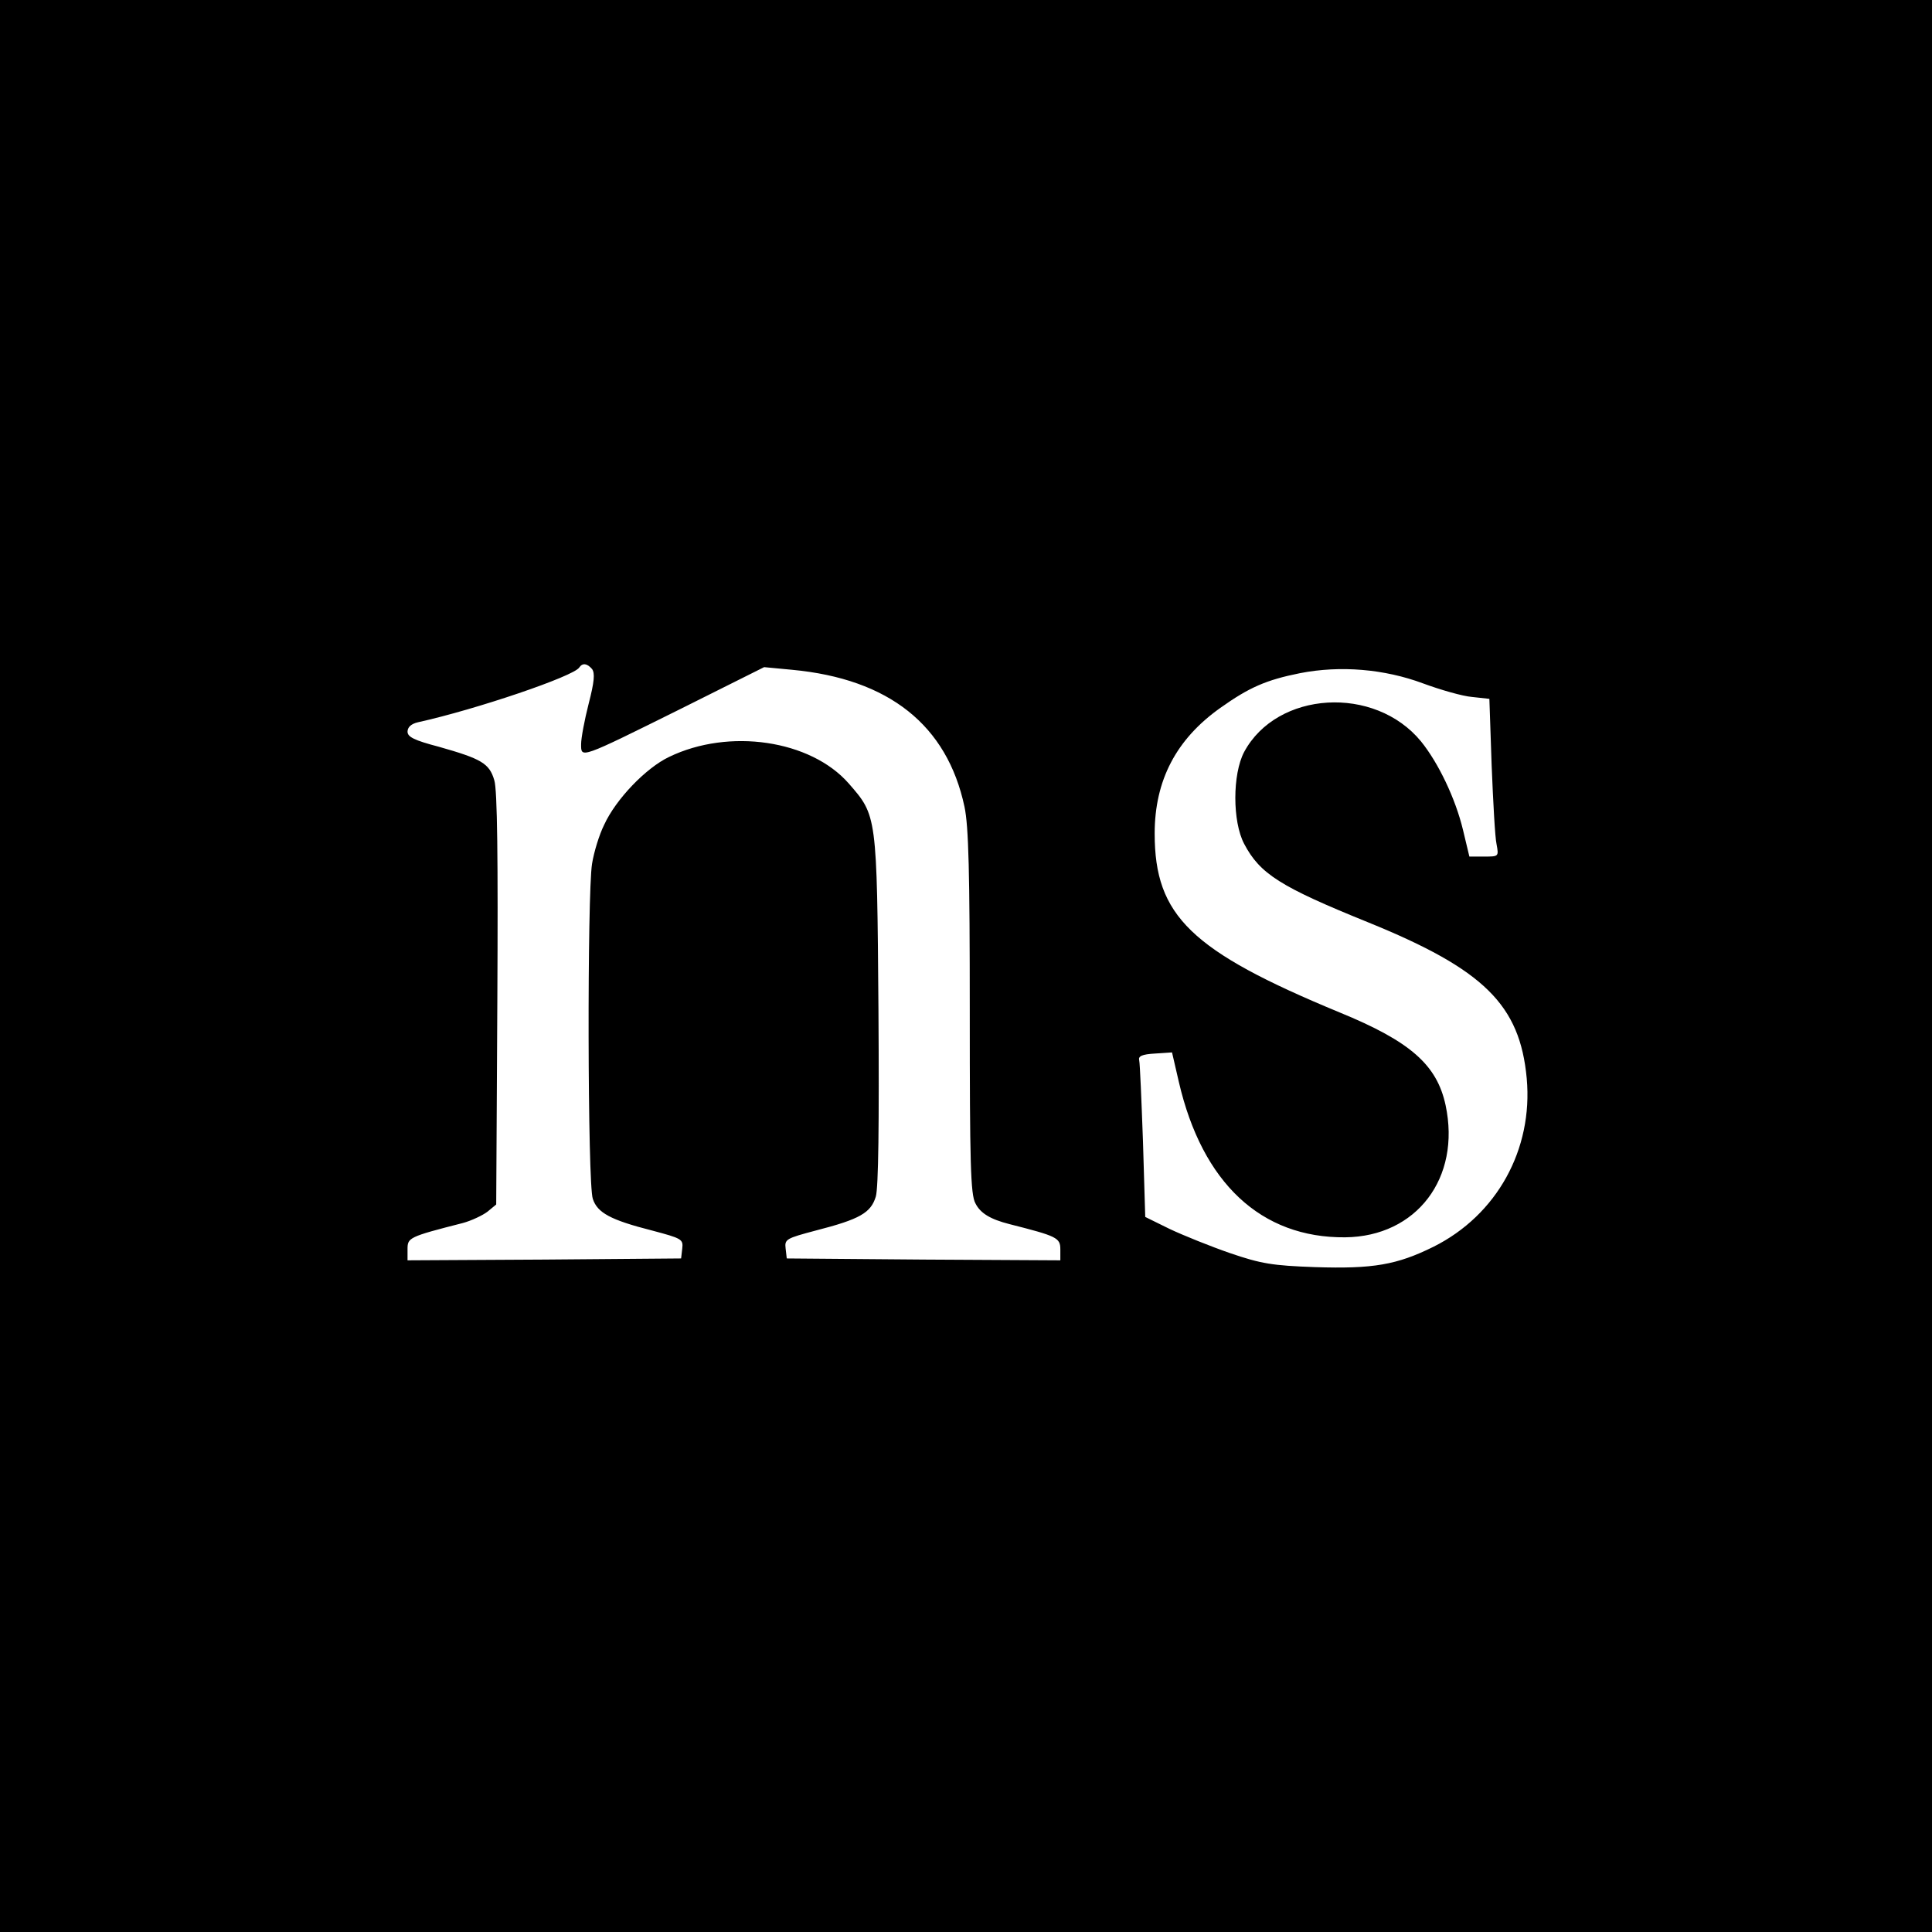
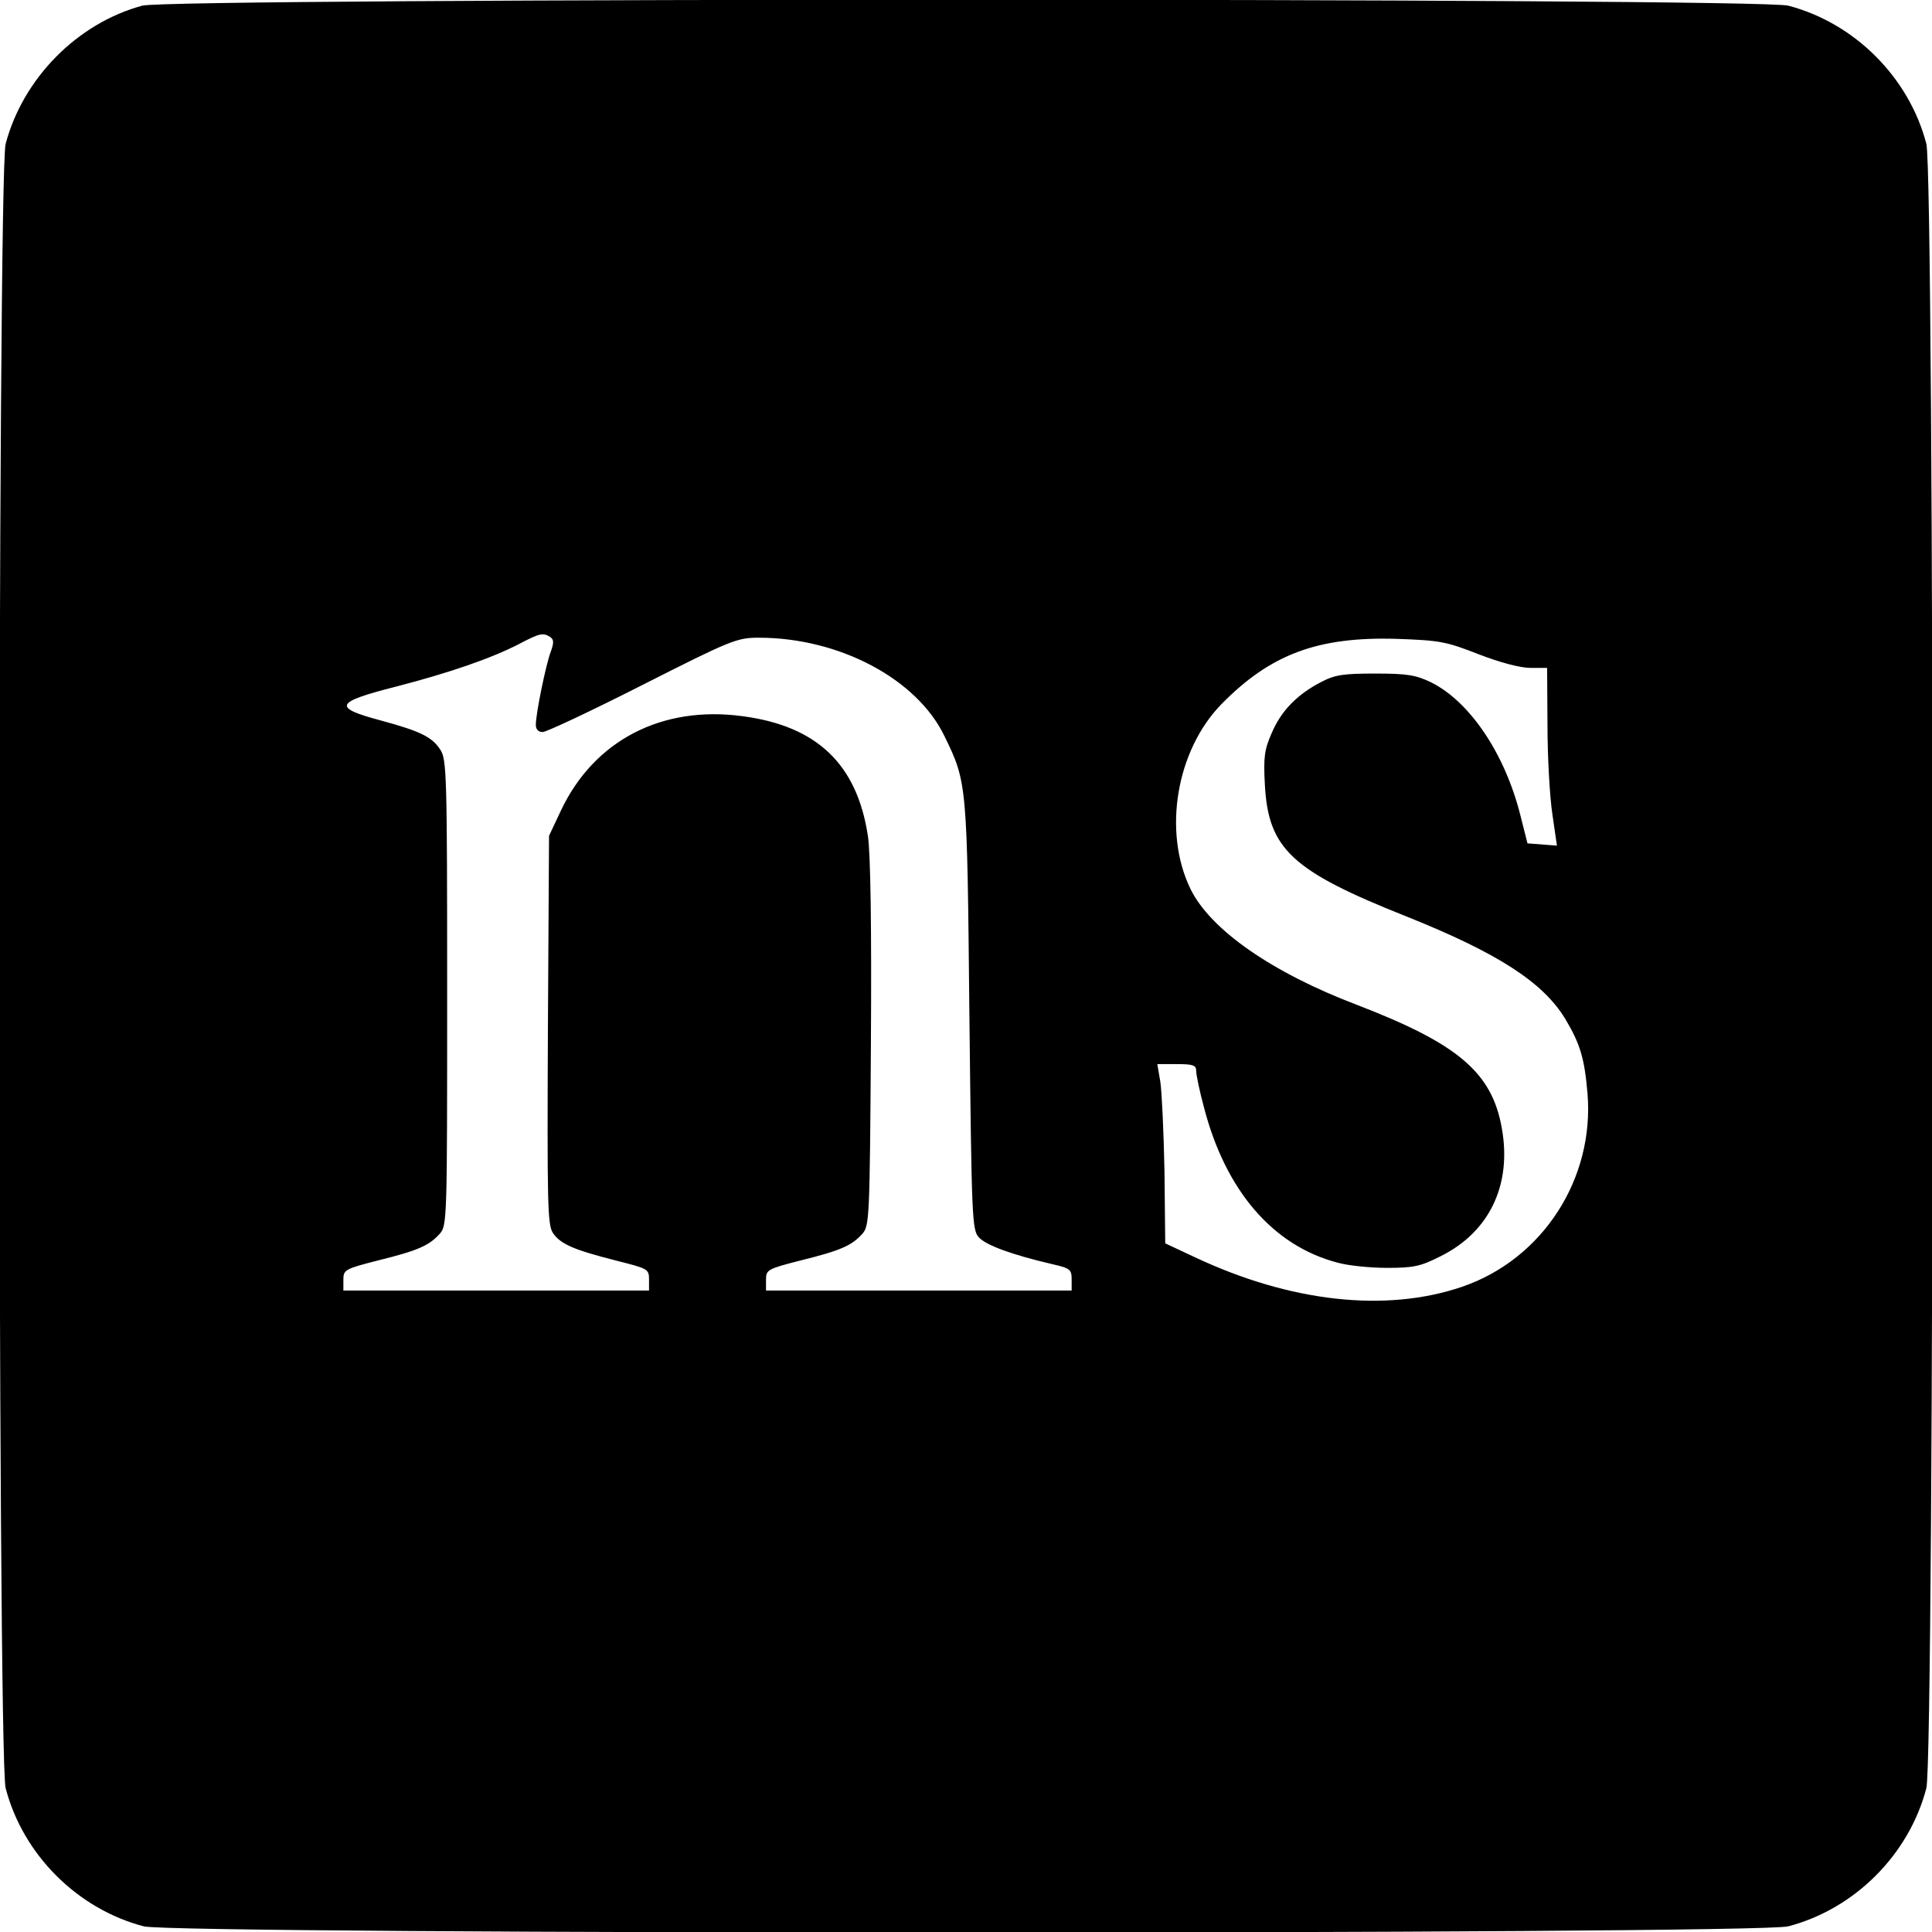
<svg xmlns="http://www.w3.org/2000/svg" version="1.0" width="512pt" height="512pt" viewBox="0 0 512 512" preserveAspectRatio="xMidYMid meet">
  <g transform="translate(0,512) scale(0.1,-0.1)" fill="#000000" stroke="none">
-     <path d="M0 2560 l0 -2560 2560 0 2560 0 0 2560 0 2560 -2560 0 -2560 0 0 -2560z m1569 787 c8 -11 6 -34 -9 -92 -11 -43 -20 -91 -20 -107 0 -38 -5 -40 265 94 l220 110 74 -7 c257 -24 411 -147 457 -363 11 -52 14 -172 14 -545 0 -398 2 -483 15 -506 13 -26 39 -42 90 -55 126 -32 135 -36 135 -67 l0 -29 -362 2 -363 3 -3 26 c-3 25 1 27 80 48 117 30 146 47 159 90 7 24 9 191 7 496 -4 517 -4 513 -79 599 -101 115 -317 147 -476 70 -61 -29 -141 -112 -172 -180 -13 -26 -27 -72 -32 -103 -13 -80 -12 -850 2 -888 12 -37 47 -56 157 -84 79 -21 83 -23 80 -48 l-3 -26 -362 -3 -363 -2 0 29 c0 31 2 33 147 70 22 6 52 20 65 30 l23 19 3 544 c2 371 0 555 -8 580 -13 45 -34 57 -147 89 -65 17 -83 26 -83 40 0 12 10 21 28 25 154 34 413 122 427 145 9 13 21 11 34 -4z m2202 -38 c46 -17 105 -34 130 -36 l46 -5 6 -176 c4 -98 9 -192 13 -209 6 -33 6 -33 -33 -33 l-39 0 -17 71 c-20 83 -65 177 -111 234 -123 150 -382 134 -469 -28 -31 -59 -31 -184 0 -243 42 -80 96 -114 328 -208 308 -125 403 -219 421 -414 17 -188 -79 -362 -247 -446 -97 -48 -160 -59 -314 -54 -113 4 -143 9 -225 37 -52 18 -124 47 -160 64 l-65 32 -6 200 c-4 110 -8 207 -10 215 -3 11 7 16 42 18 l45 3 18 -78 c62 -268 218 -414 441 -412 189 2 307 157 266 350 -23 107 -93 169 -281 246 -394 163 -490 256 -490 474 0 141 57 250 174 333 76 54 121 74 211 92 107 21 224 11 326 -27z" />
+     <path d="M377 5105 c-173 -47 -316 -193 -362 -366 -22 -81 -22 -4277 0 -4358 46 -176 190 -320 366 -366 81 -22 4277 -22 4358 0 176 46 320 190 366 366 22 81 22 4277 0 4358 -46 176 -190 320 -366 366 -77 21 -4287 21 -4362 0z m1081 -1673 c10 -7 10 -15 2 -38 -13 -33 -40 -165 -40 -195 0 -12 7 -19 18 -19 10 0 129 56 265 125 235 119 250 125 308 125 213 0 419 -109 492 -261 60 -123 60 -125 66 -740 6 -540 7 -568 25 -588 19 -21 87 -46 194 -71 48 -11 52 -14 52 -41 l0 -29 -405 0 -405 0 0 28 c0 27 3 29 93 52 105 26 134 39 162 70 19 21 20 38 23 504 2 310 -1 506 -8 551 -29 190 -135 291 -332 317 -214 29 -393 -64 -481 -249 l-32 -68 -3 -514 c-2 -459 -1 -516 13 -538 20 -30 55 -45 169 -74 83 -21 86 -22 86 -50 l0 -29 -405 0 -405 0 0 28 c0 27 3 29 93 52 105 26 134 39 162 70 20 22 20 36 20 639 0 572 -1 619 -18 644 -22 34 -52 49 -159 78 -127 34 -121 48 40 89 143 37 253 75 327 113 55 29 64 31 83 19z m2461 -46 c57 -22 110 -36 137 -36 l44 0 1 -152 c0 -84 6 -190 13 -236 l12 -83 -39 3 -39 3 -19 75 c-41 163 -134 301 -237 352 -40 19 -62 23 -147 23 -85 0 -107 -3 -145 -23 -63 -33 -105 -76 -130 -135 -19 -43 -22 -64 -18 -136 9 -171 71 -229 376 -350 242 -97 361 -174 420 -271 40 -67 51 -105 59 -197 19 -227 -119 -440 -332 -513 -202 -69 -455 -41 -708 78 l-79 37 -2 190 c-2 105 -7 211 -11 238 l-8 47 52 0 c43 0 51 -3 51 -18 0 -10 9 -54 21 -98 57 -219 182 -365 353 -410 28 -8 87 -14 132 -14 70 0 89 4 142 31 129 64 189 189 162 339 -26 148 -116 224 -384 327 -226 86 -388 199 -441 307 -74 152 -38 368 83 491 129 131 254 178 462 172 116 -4 132 -7 219 -41z" />
  </g>
</svg>
